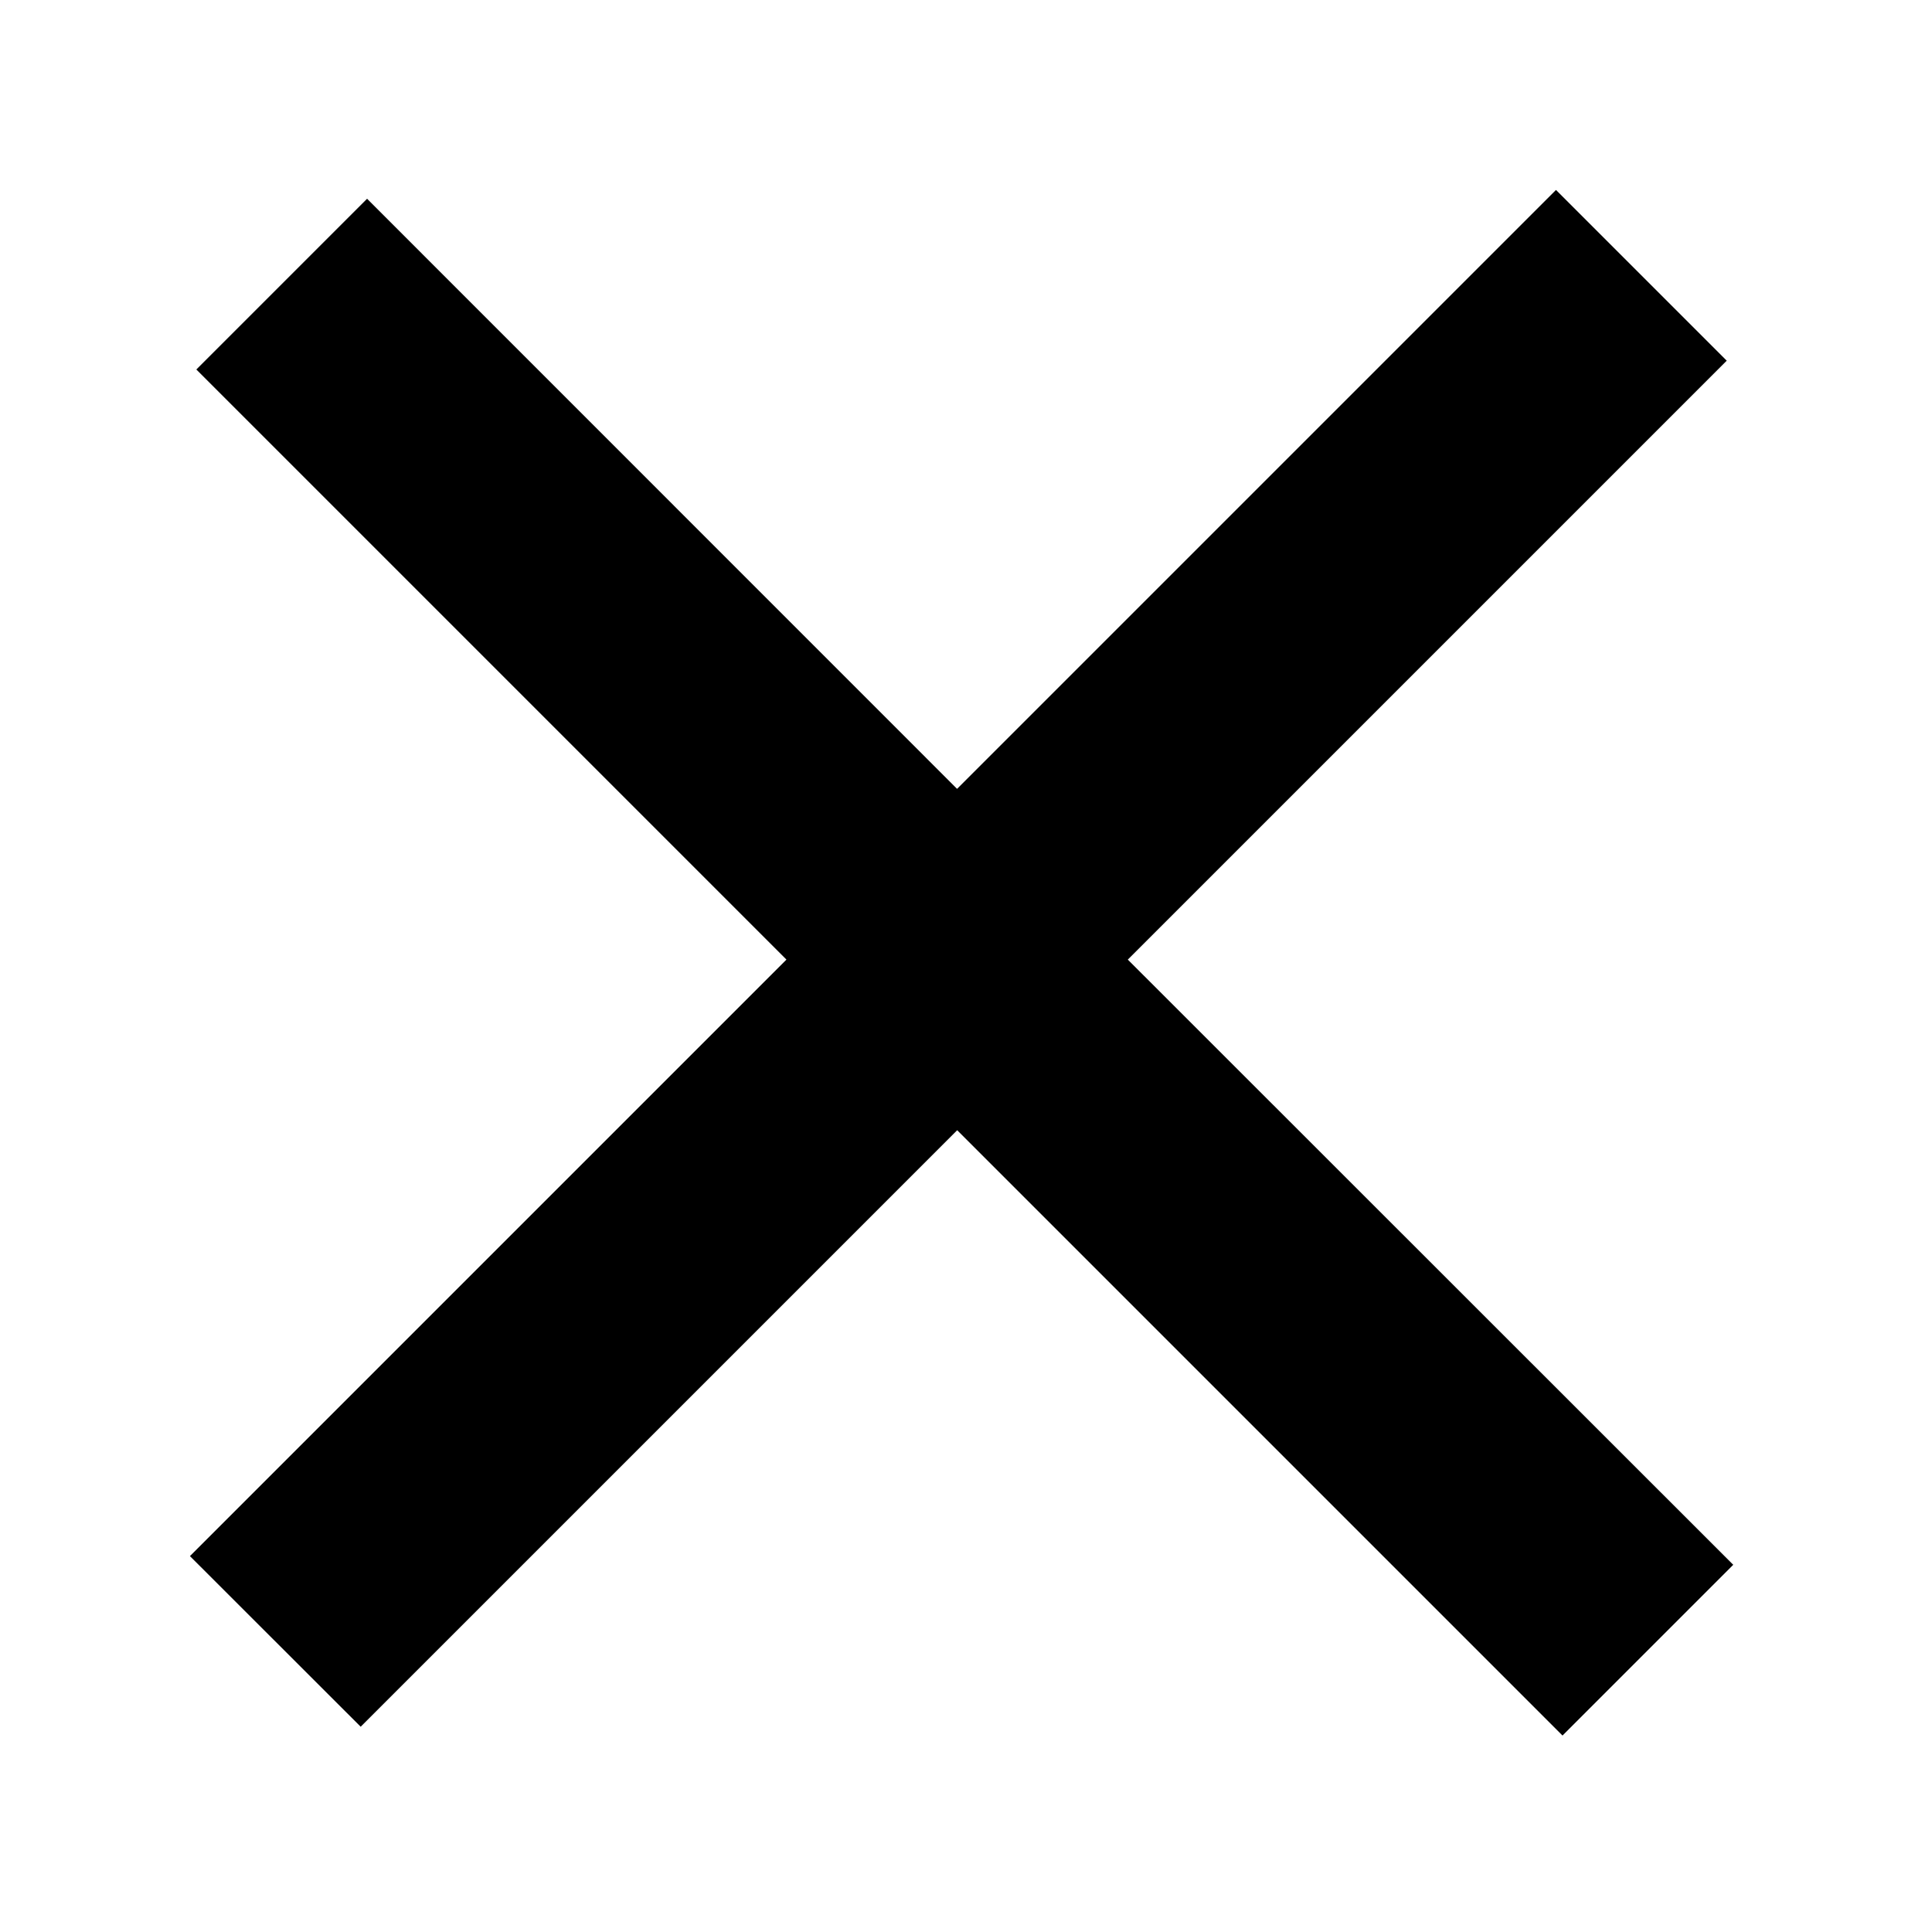
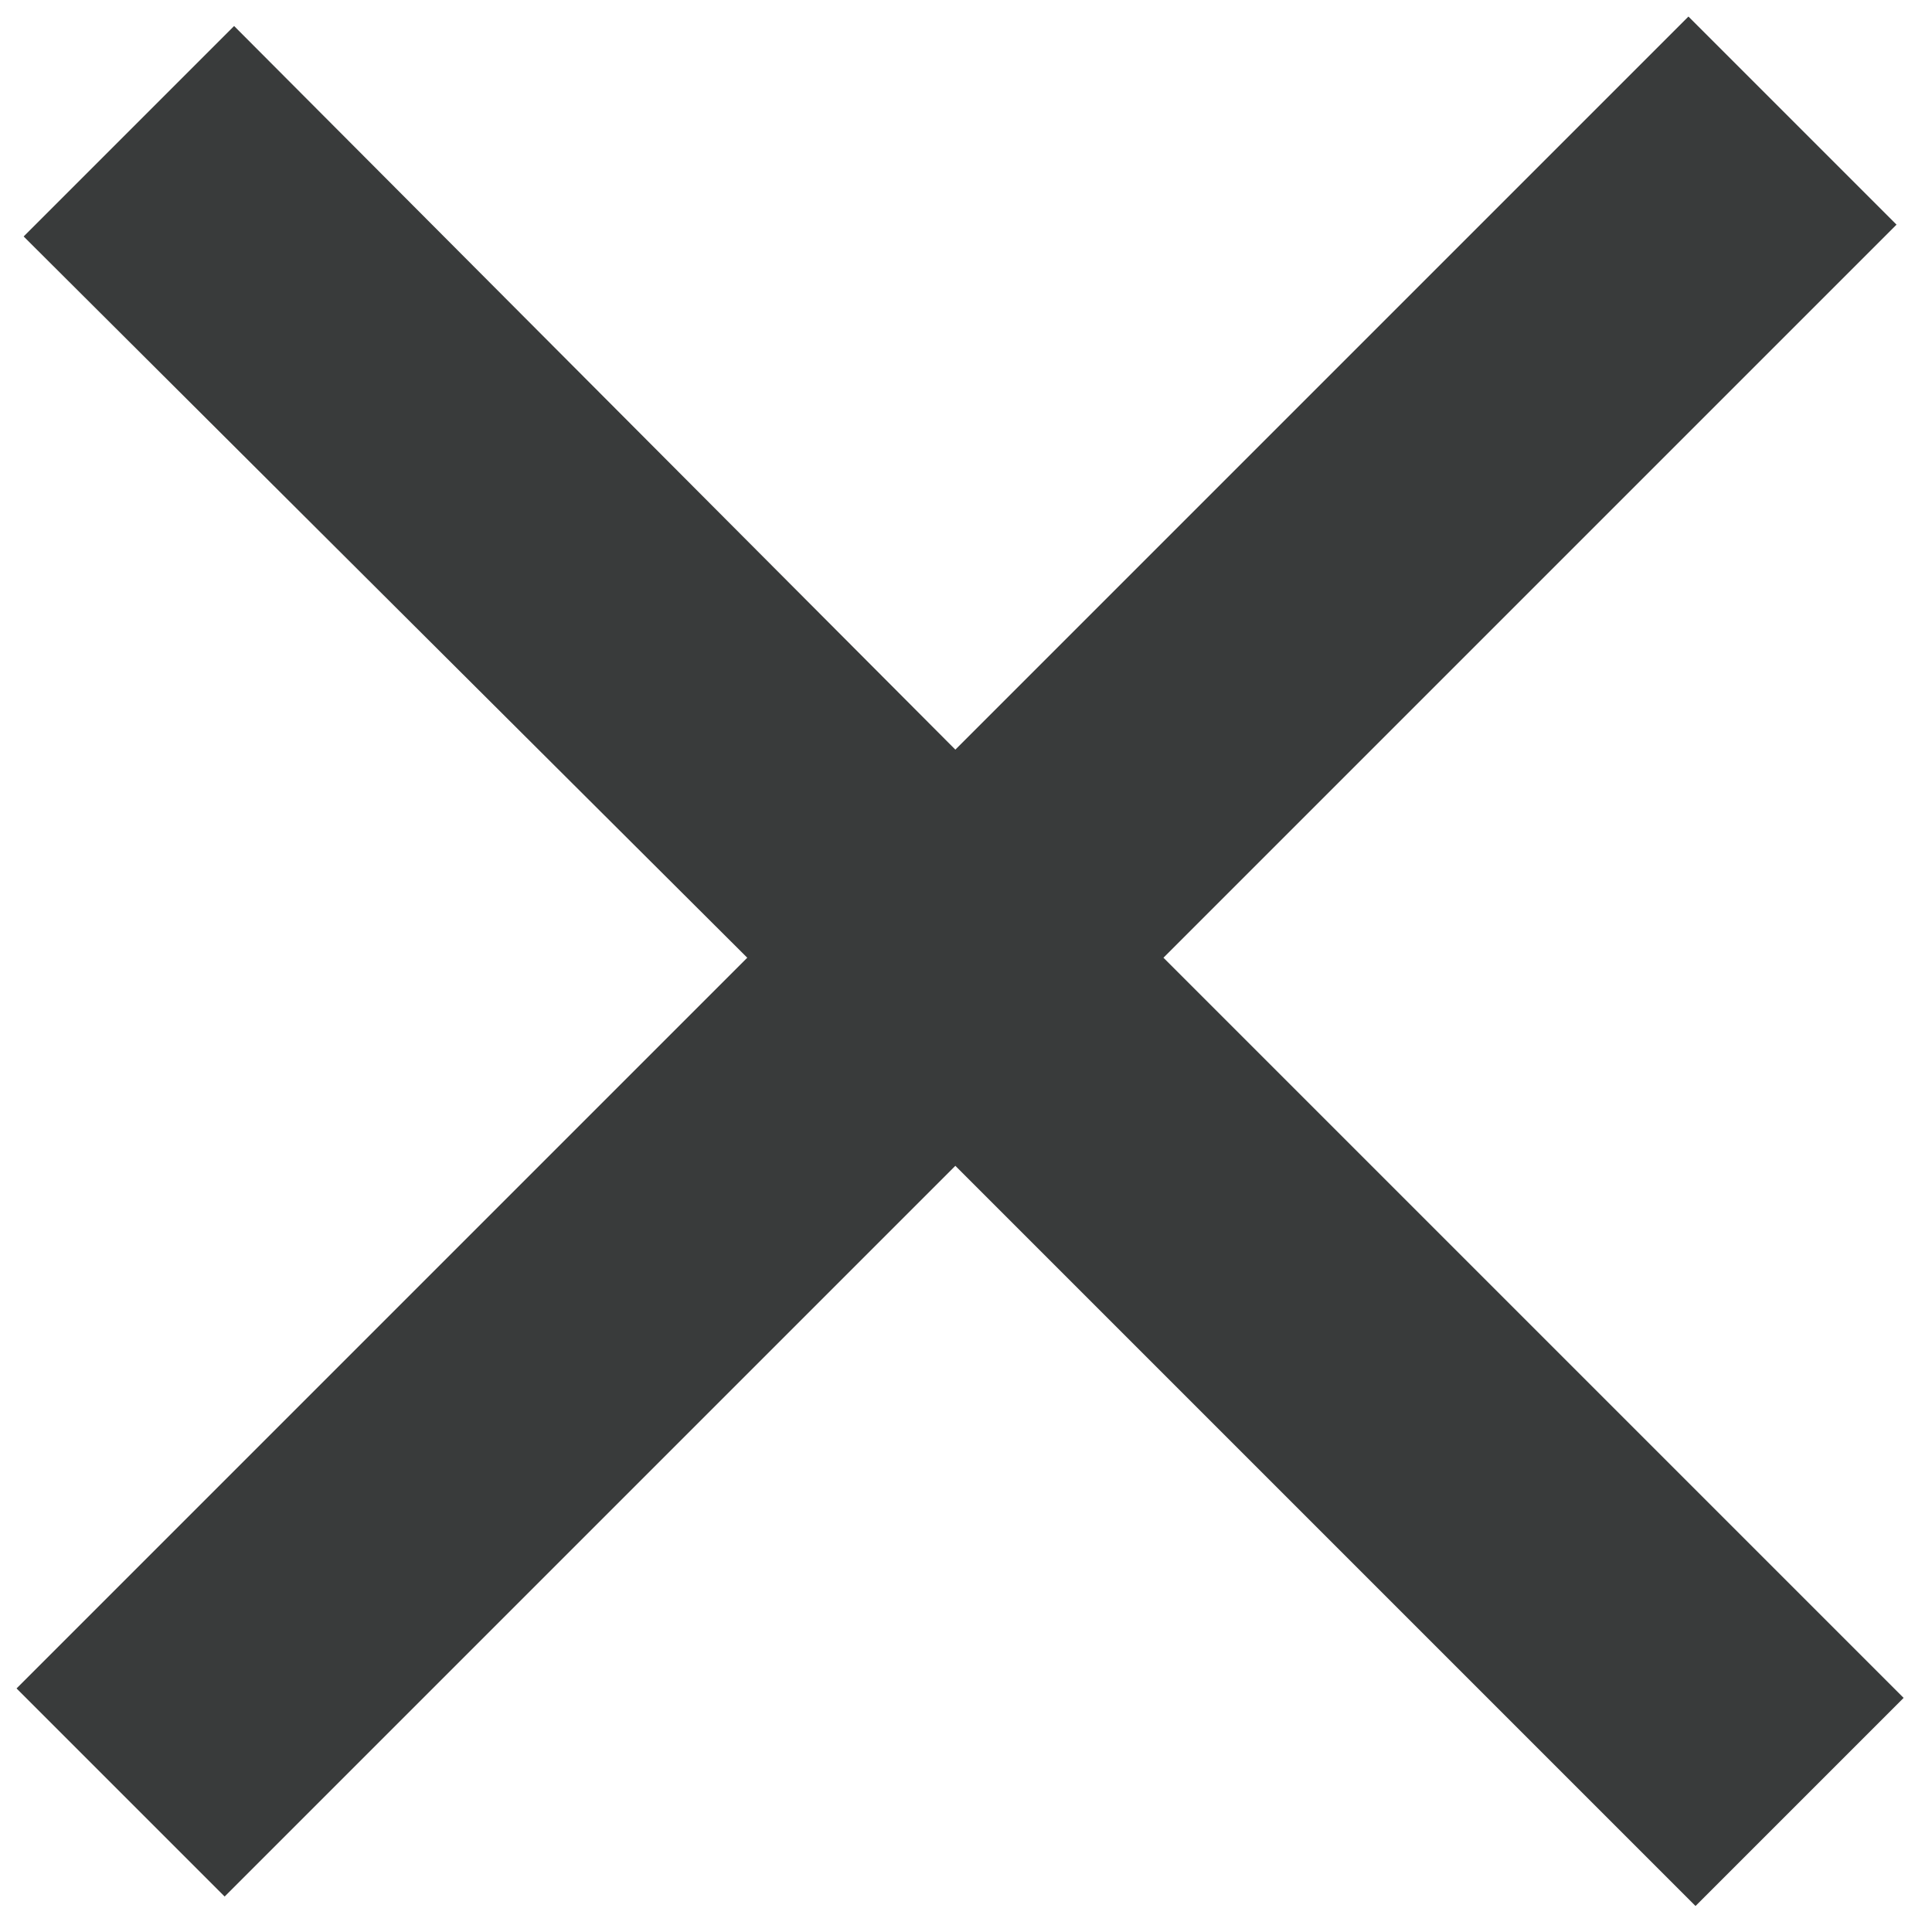
- <svg xmlns="http://www.w3.org/2000/svg" viewBox="0 0 16 16" id="pw-close" width="100%" height="100%">
-   <path d="M6.513 7.947l-4.94 4.94L2.987 14.3l4.94-4.94 5.013 5.013 1.414-1.414L9.34 7.947l4.96-4.96-1.414-1.414-4.96 4.96L3.04 1.646 1.626 3.06l4.887 4.887z" fill-rule="evenodd" />
+ <svg xmlns="http://www.w3.org/2000/svg" version="1.1" id="pw-close" x="0px" y="0px" viewBox="0 0 81.7 81.7" style="enable-background:new 0 0 81.7 81.7;" xml:space="preserve">
+   <style type="text/css">
+ 	.st0{fill-rule:evenodd;clip-rule:evenodd;fill:#393B3B;}
+ </style>
+   <path class="st0" d="M31.6,40.5L0.7,71.4l8.8,8.8l30.9-30.9l31.3,31.3l8.8-8.8L49.2,40.5l31-31l-8.8-8.8l-31,31L9.9,1.1L1,10  L31.6,40.5z" />
</svg>
